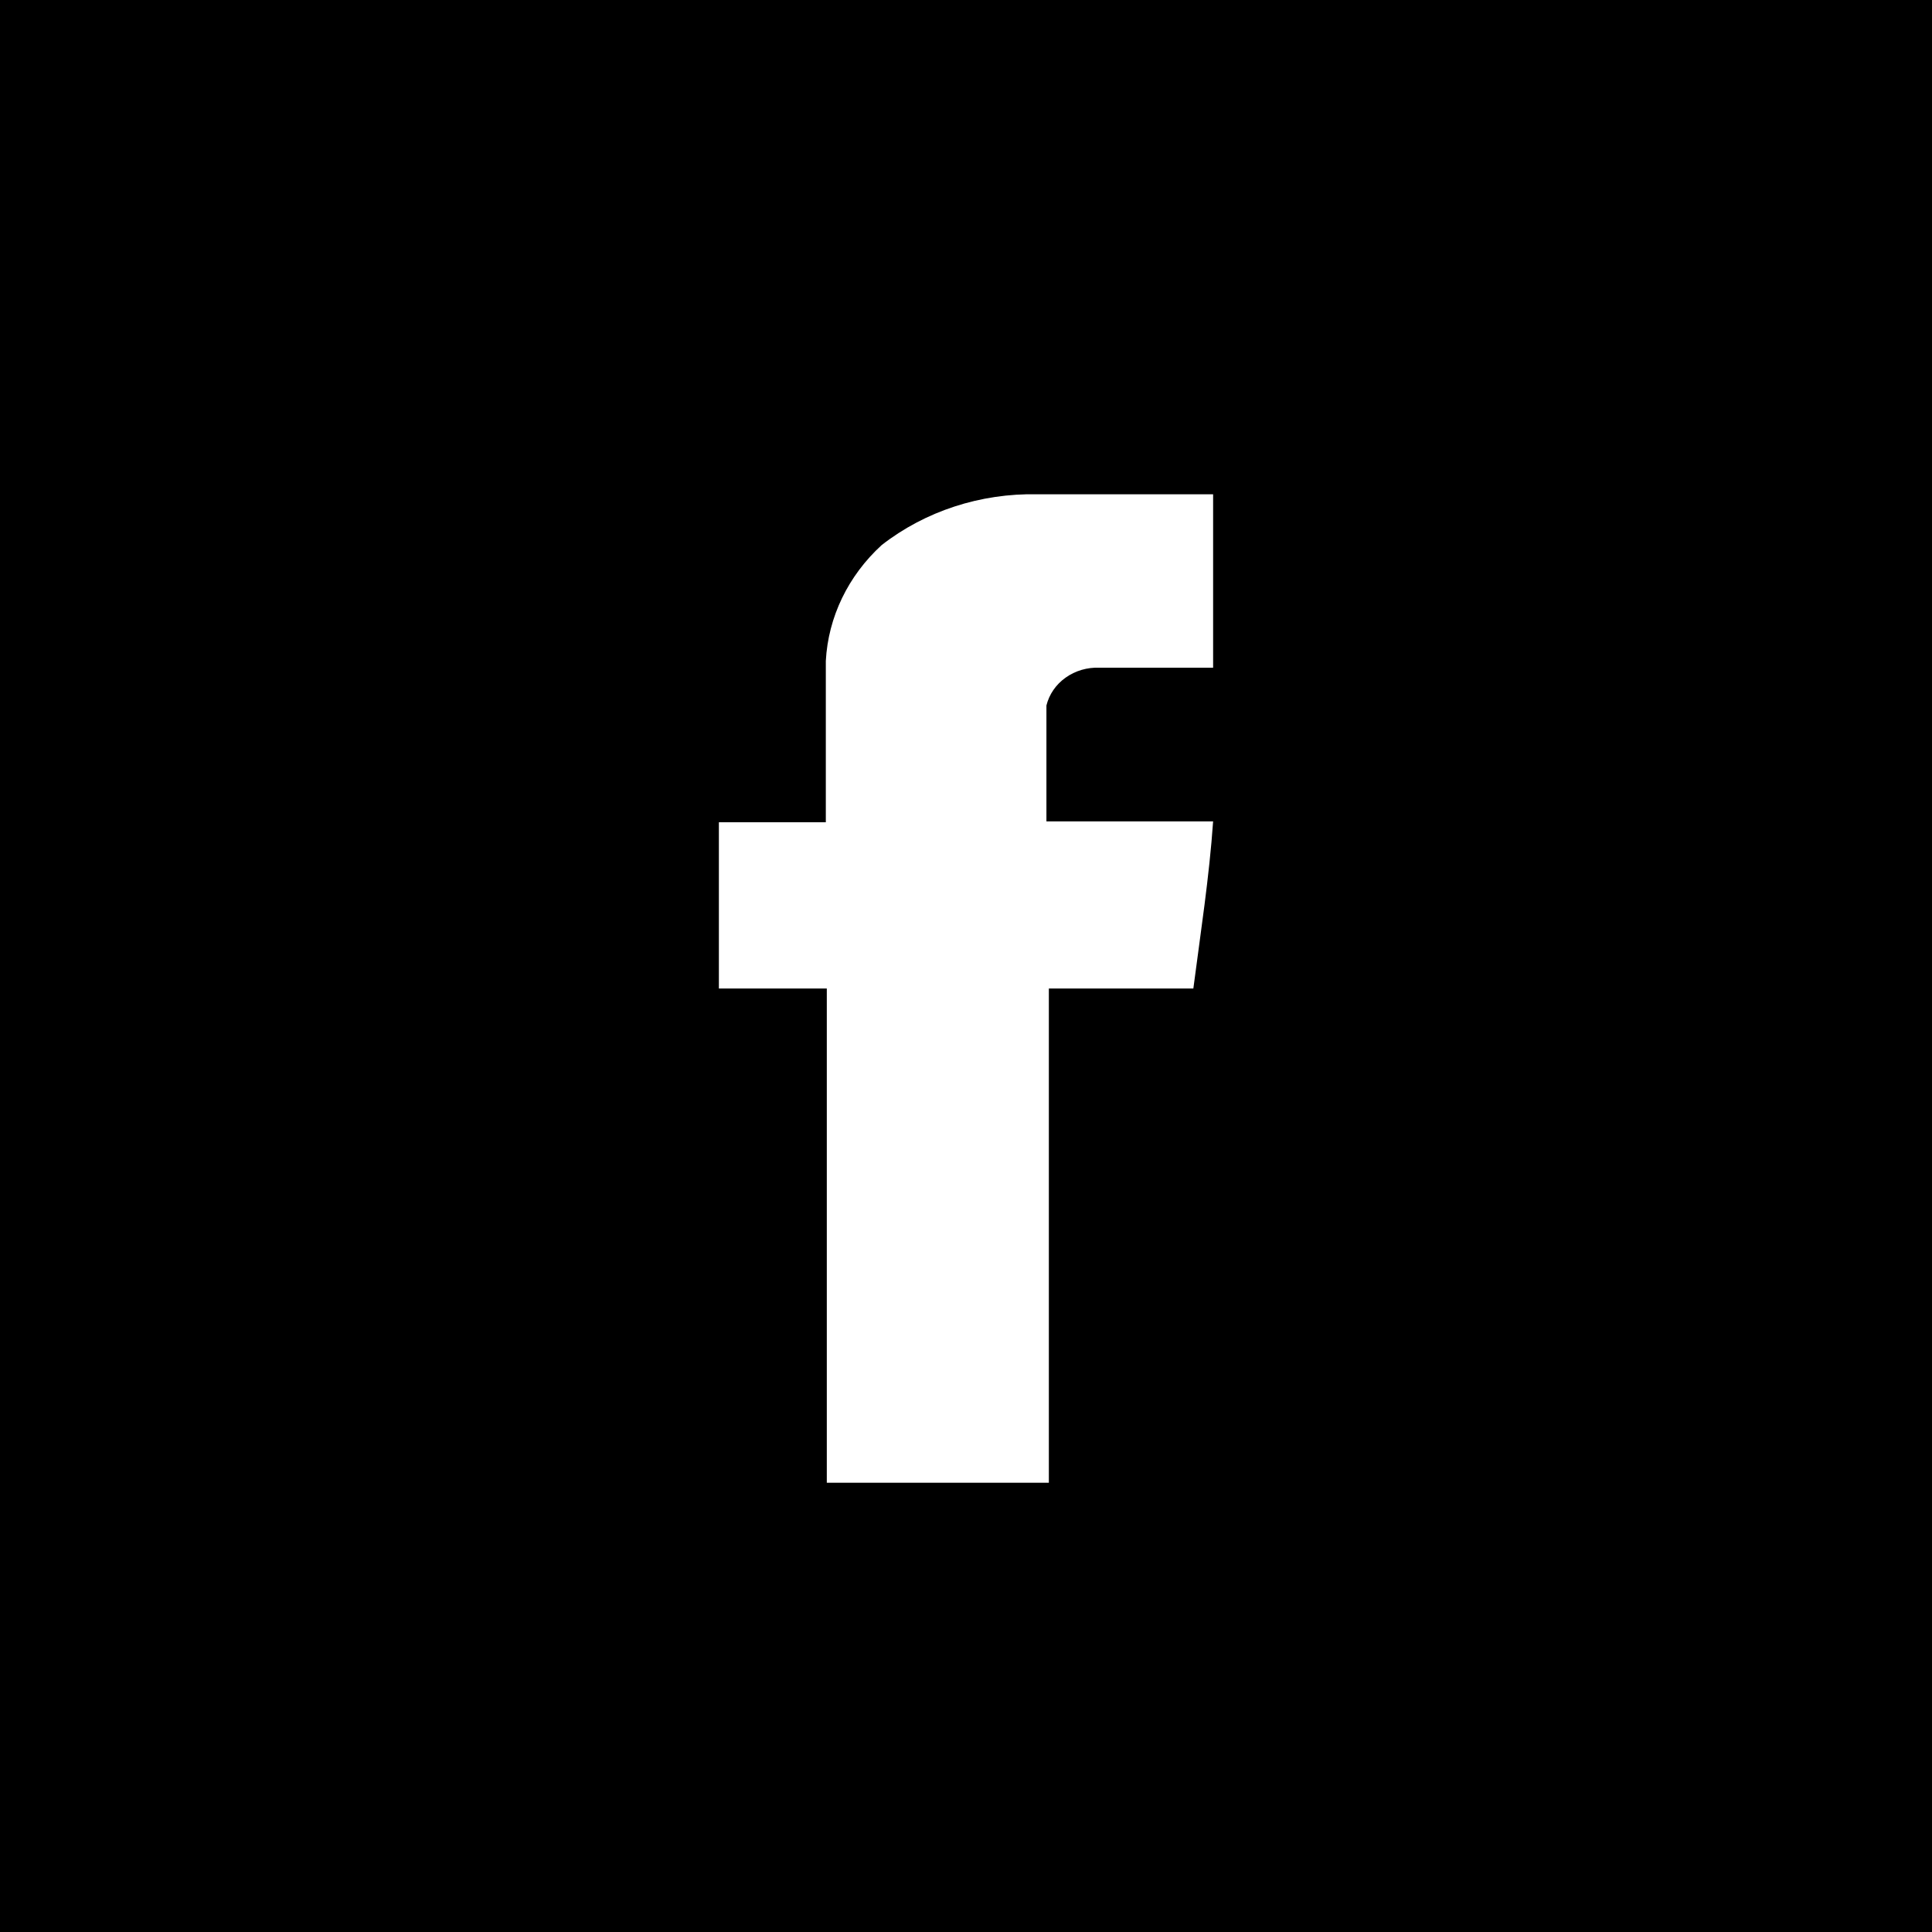
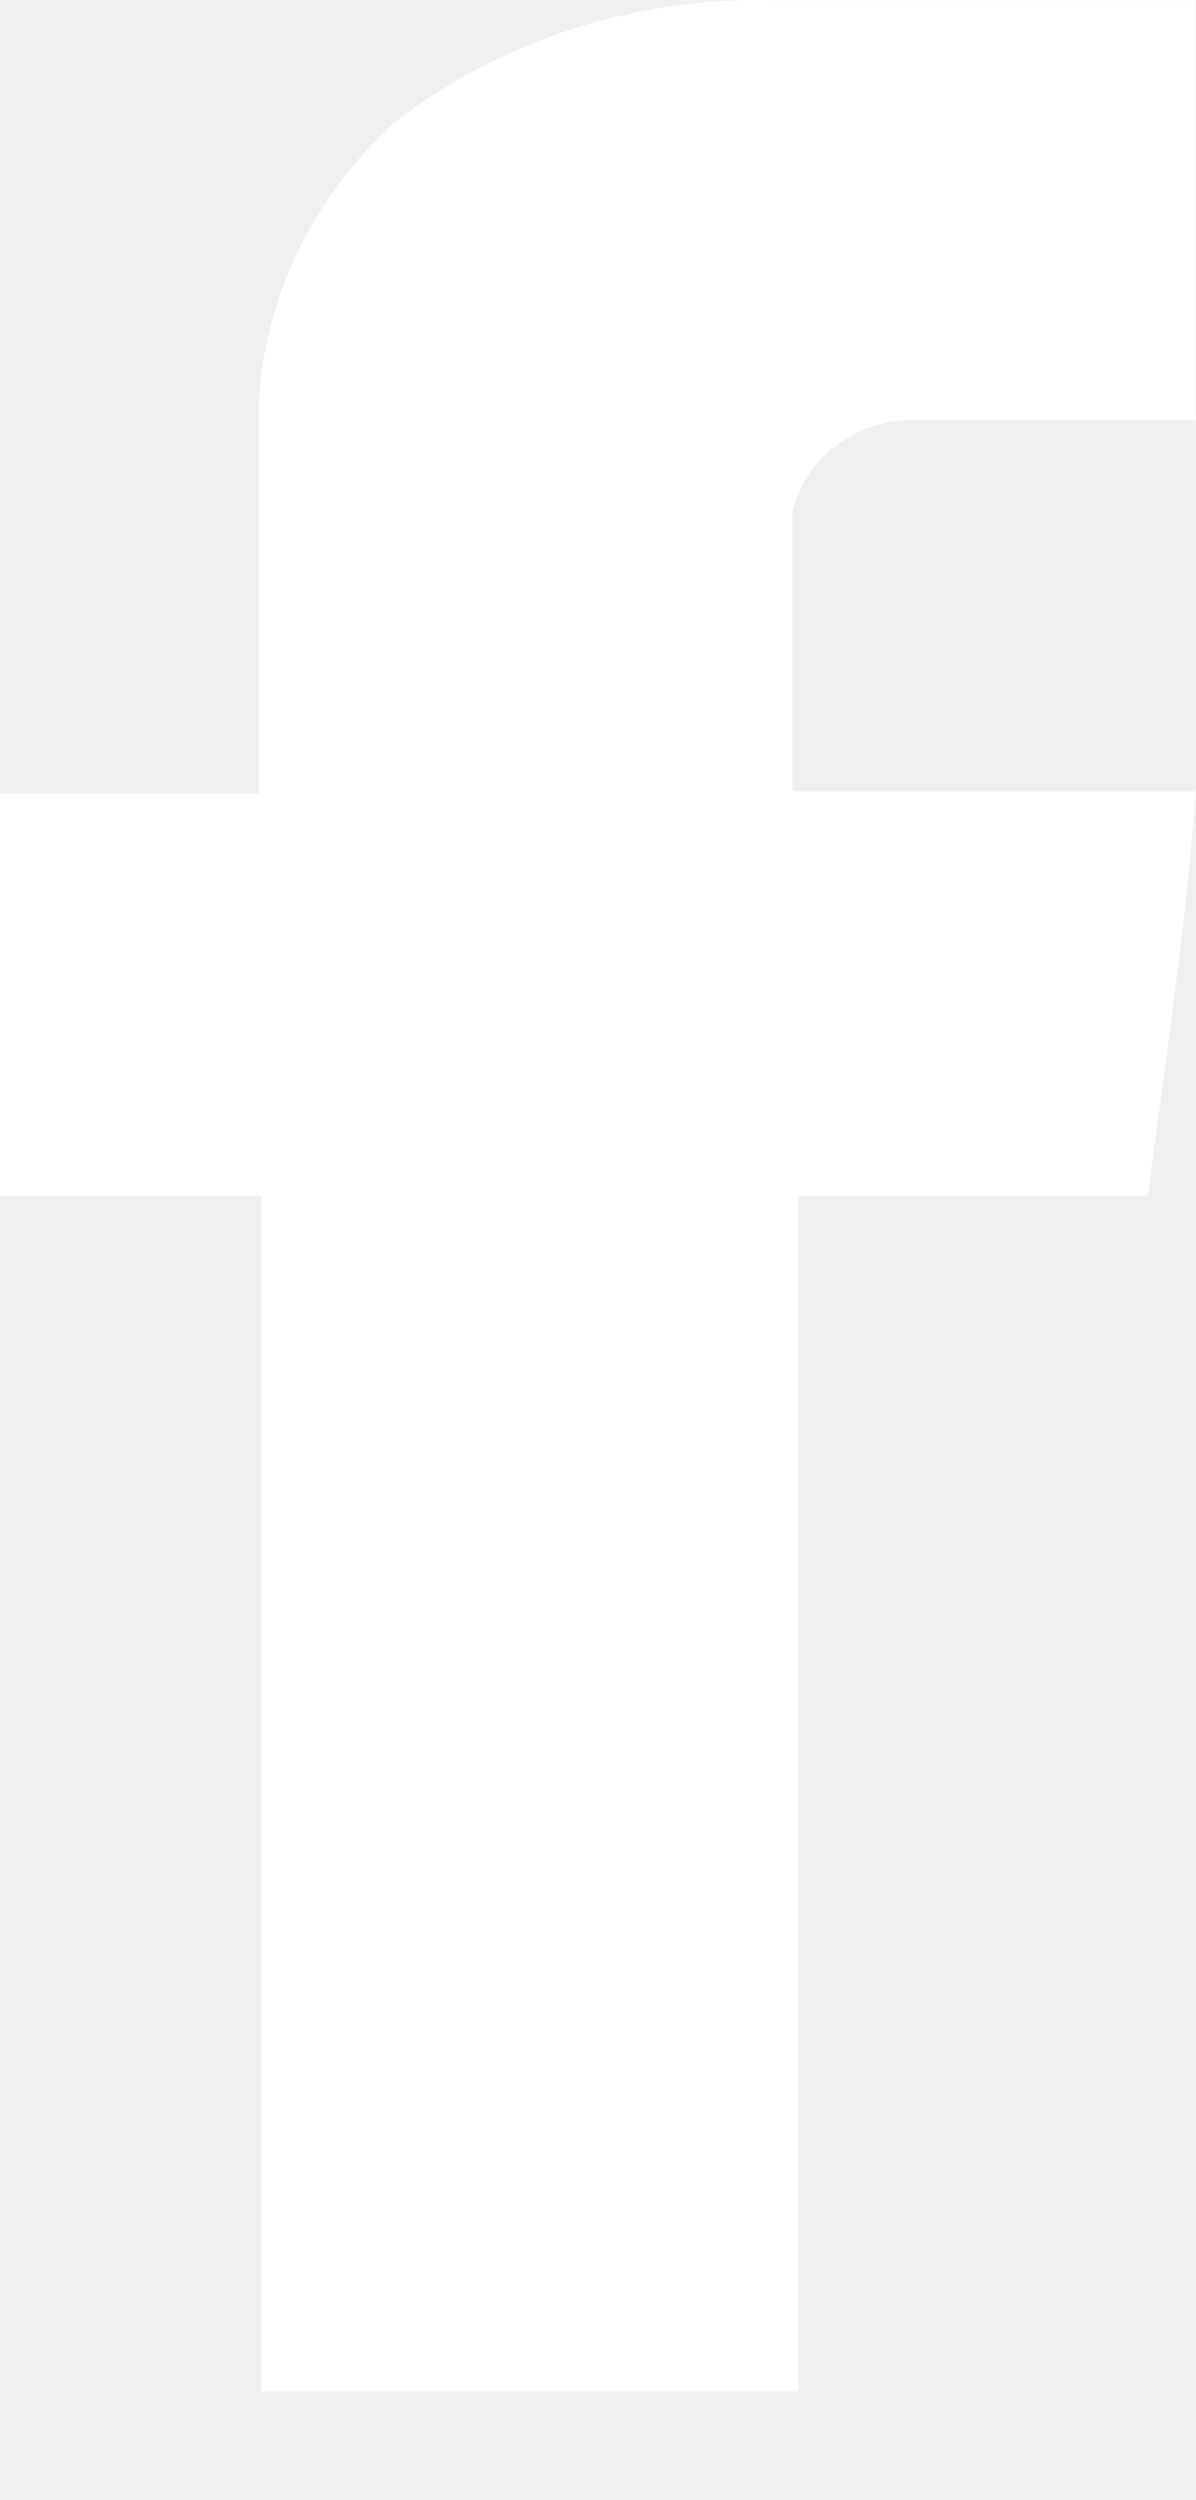
- <svg xmlns="http://www.w3.org/2000/svg" width="43" height="43" viewBox="0 0 43 43" fill="none">
-   <rect width="43" height="43" fill="black" />
-   <path d="M19.624 12.131C20.593 11.376 21.824 10.975 23.087 11.001H27V14.861H24.47C24.199 14.85 23.932 14.928 23.717 15.082C23.501 15.235 23.351 15.455 23.29 15.701V18.281H27C26.914 19.521 26.721 20.761 26.56 22.001H23.344V33.001H18.402V22.001H16V18.301H18.38V14.711C18.432 13.736 18.876 12.815 19.624 12.131Z" fill="white" />
+ <svg xmlns="http://www.w3.org/2000/svg" width="11" height="23" viewBox="0 0 11 23" fill="none">
+   <path d="M3.624 1.131C4.594 0.376 5.824 -0.025 7.087 0.001H11V3.861H8.47C8.199 3.85 7.932 3.928 7.717 4.082C7.501 4.235 7.35 4.455 7.29 4.701V7.281H11C10.914 8.521 10.721 9.761 10.56 11.001H7.344V22.001H2.402V11.001H0V7.301H2.38V3.711C2.432 2.736 2.876 1.815 3.624 1.131Z" fill="white" />
</svg>
